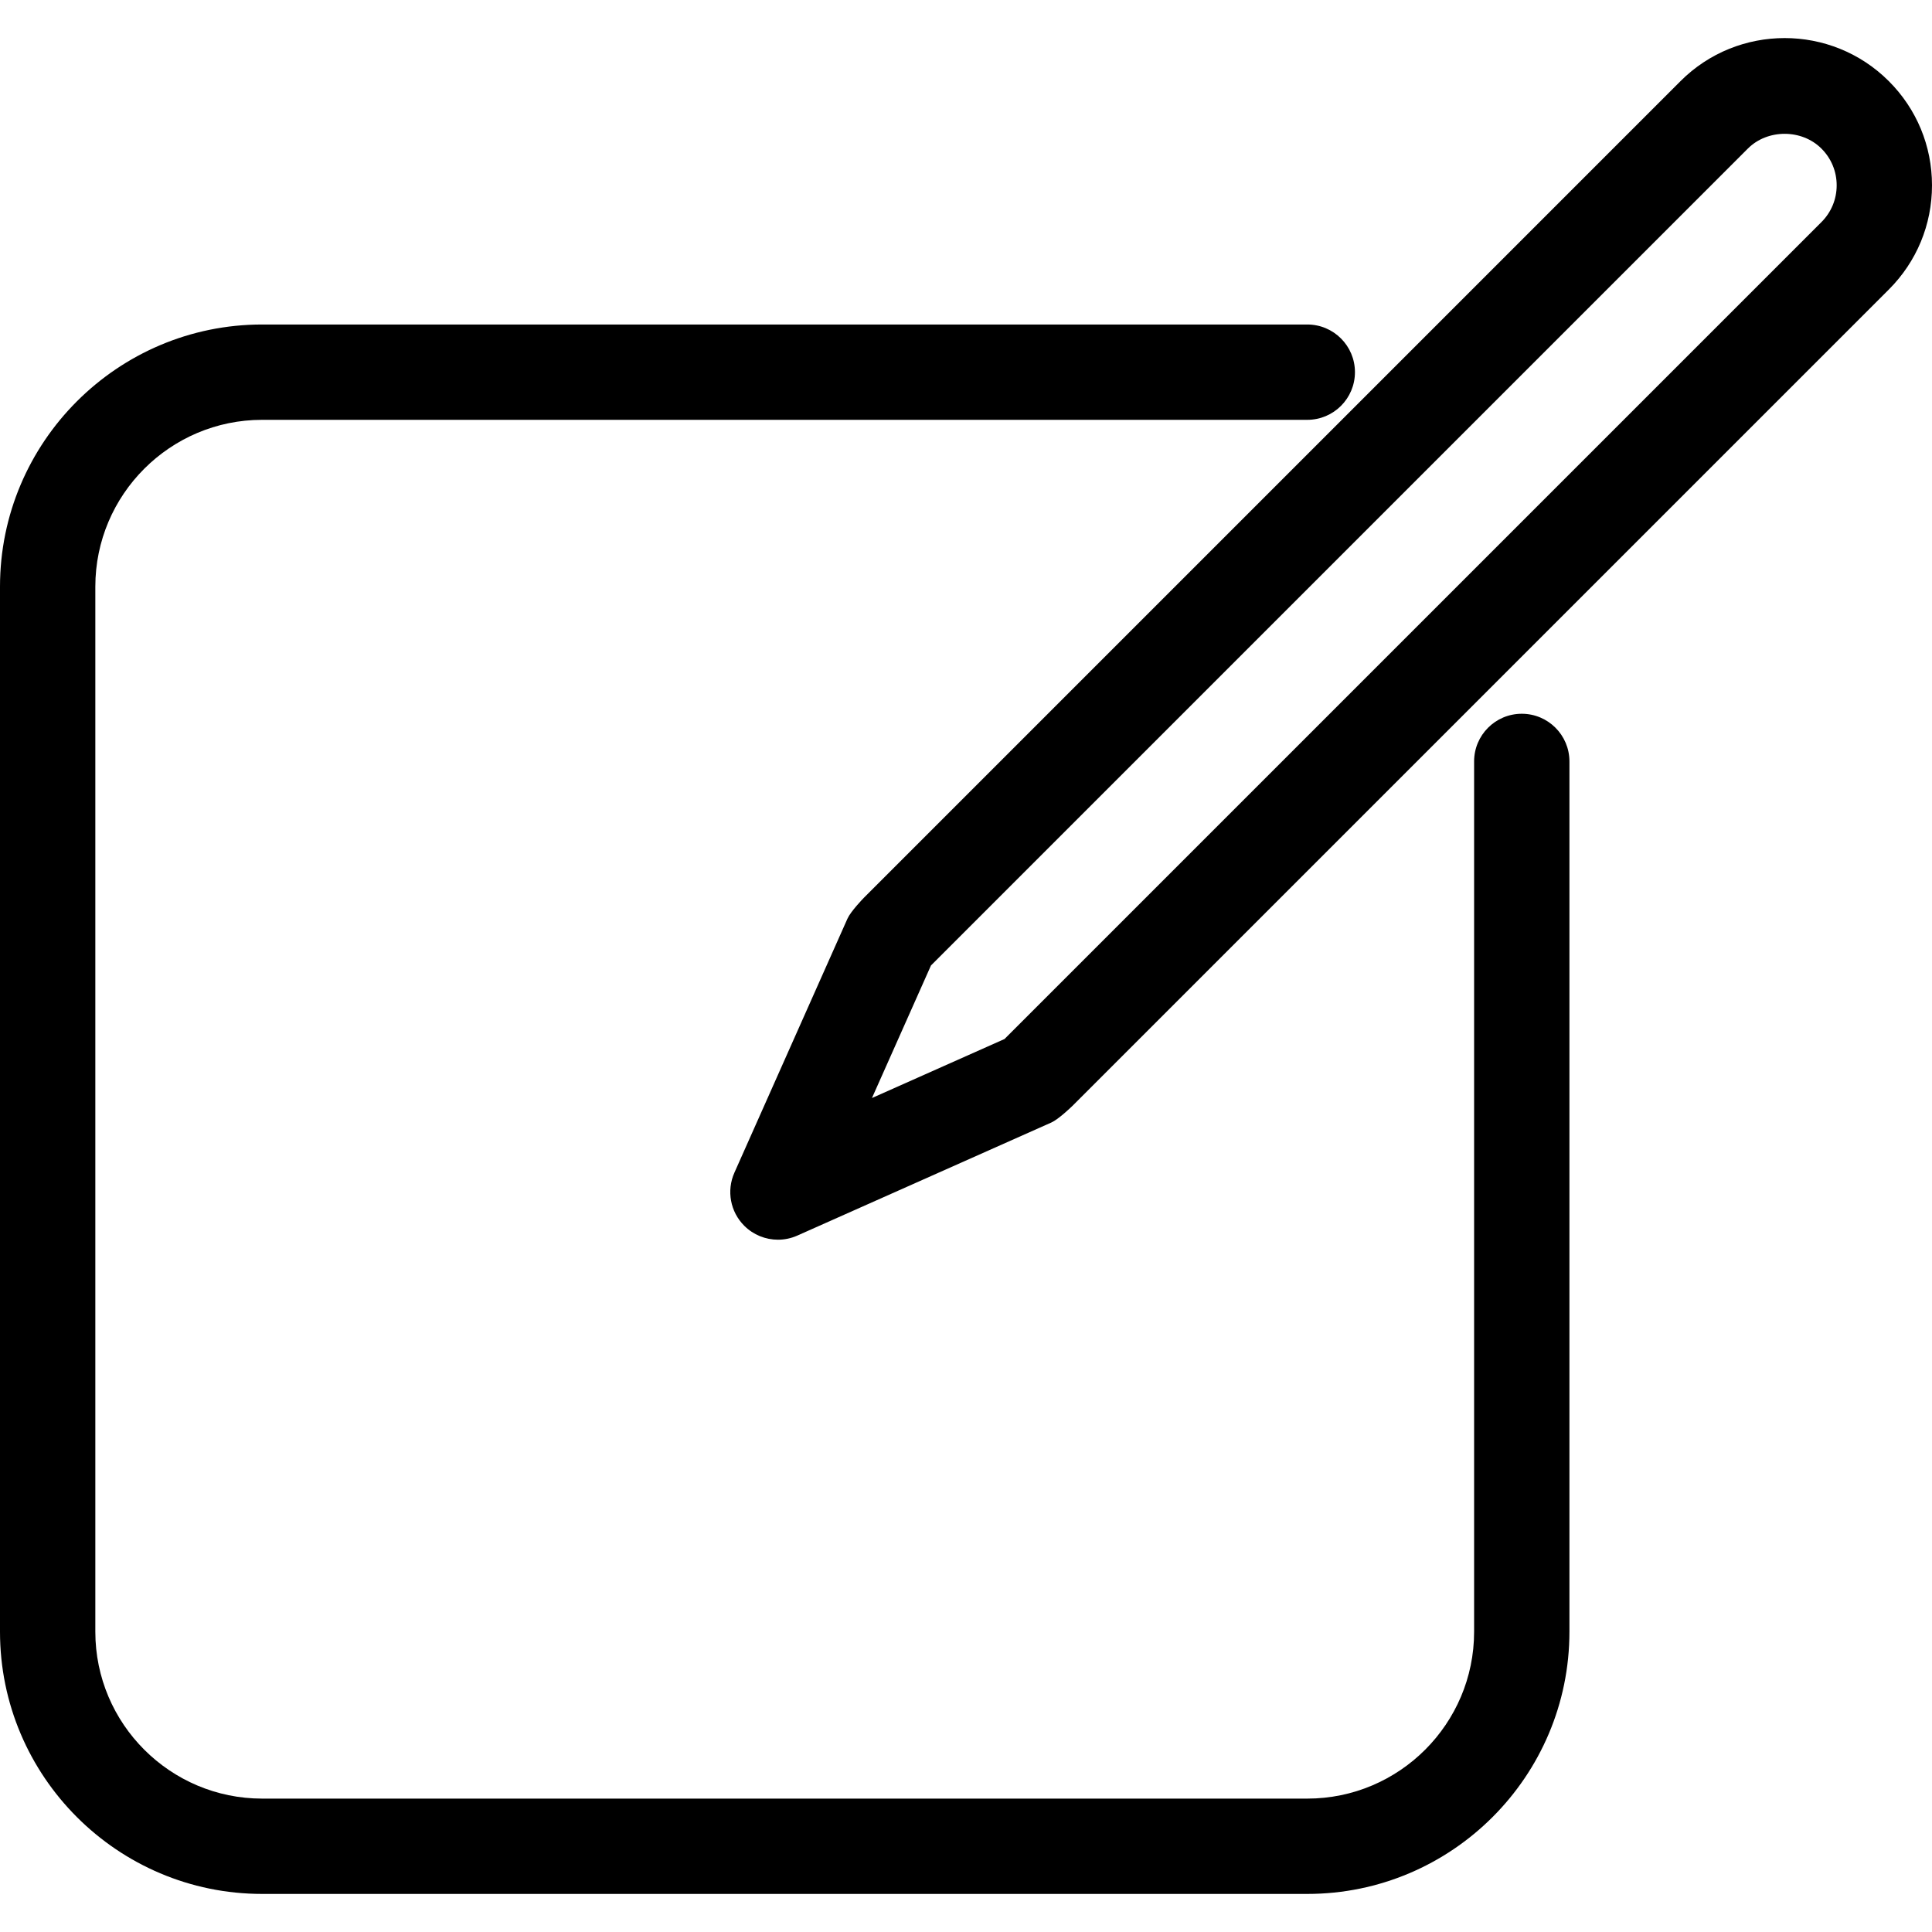
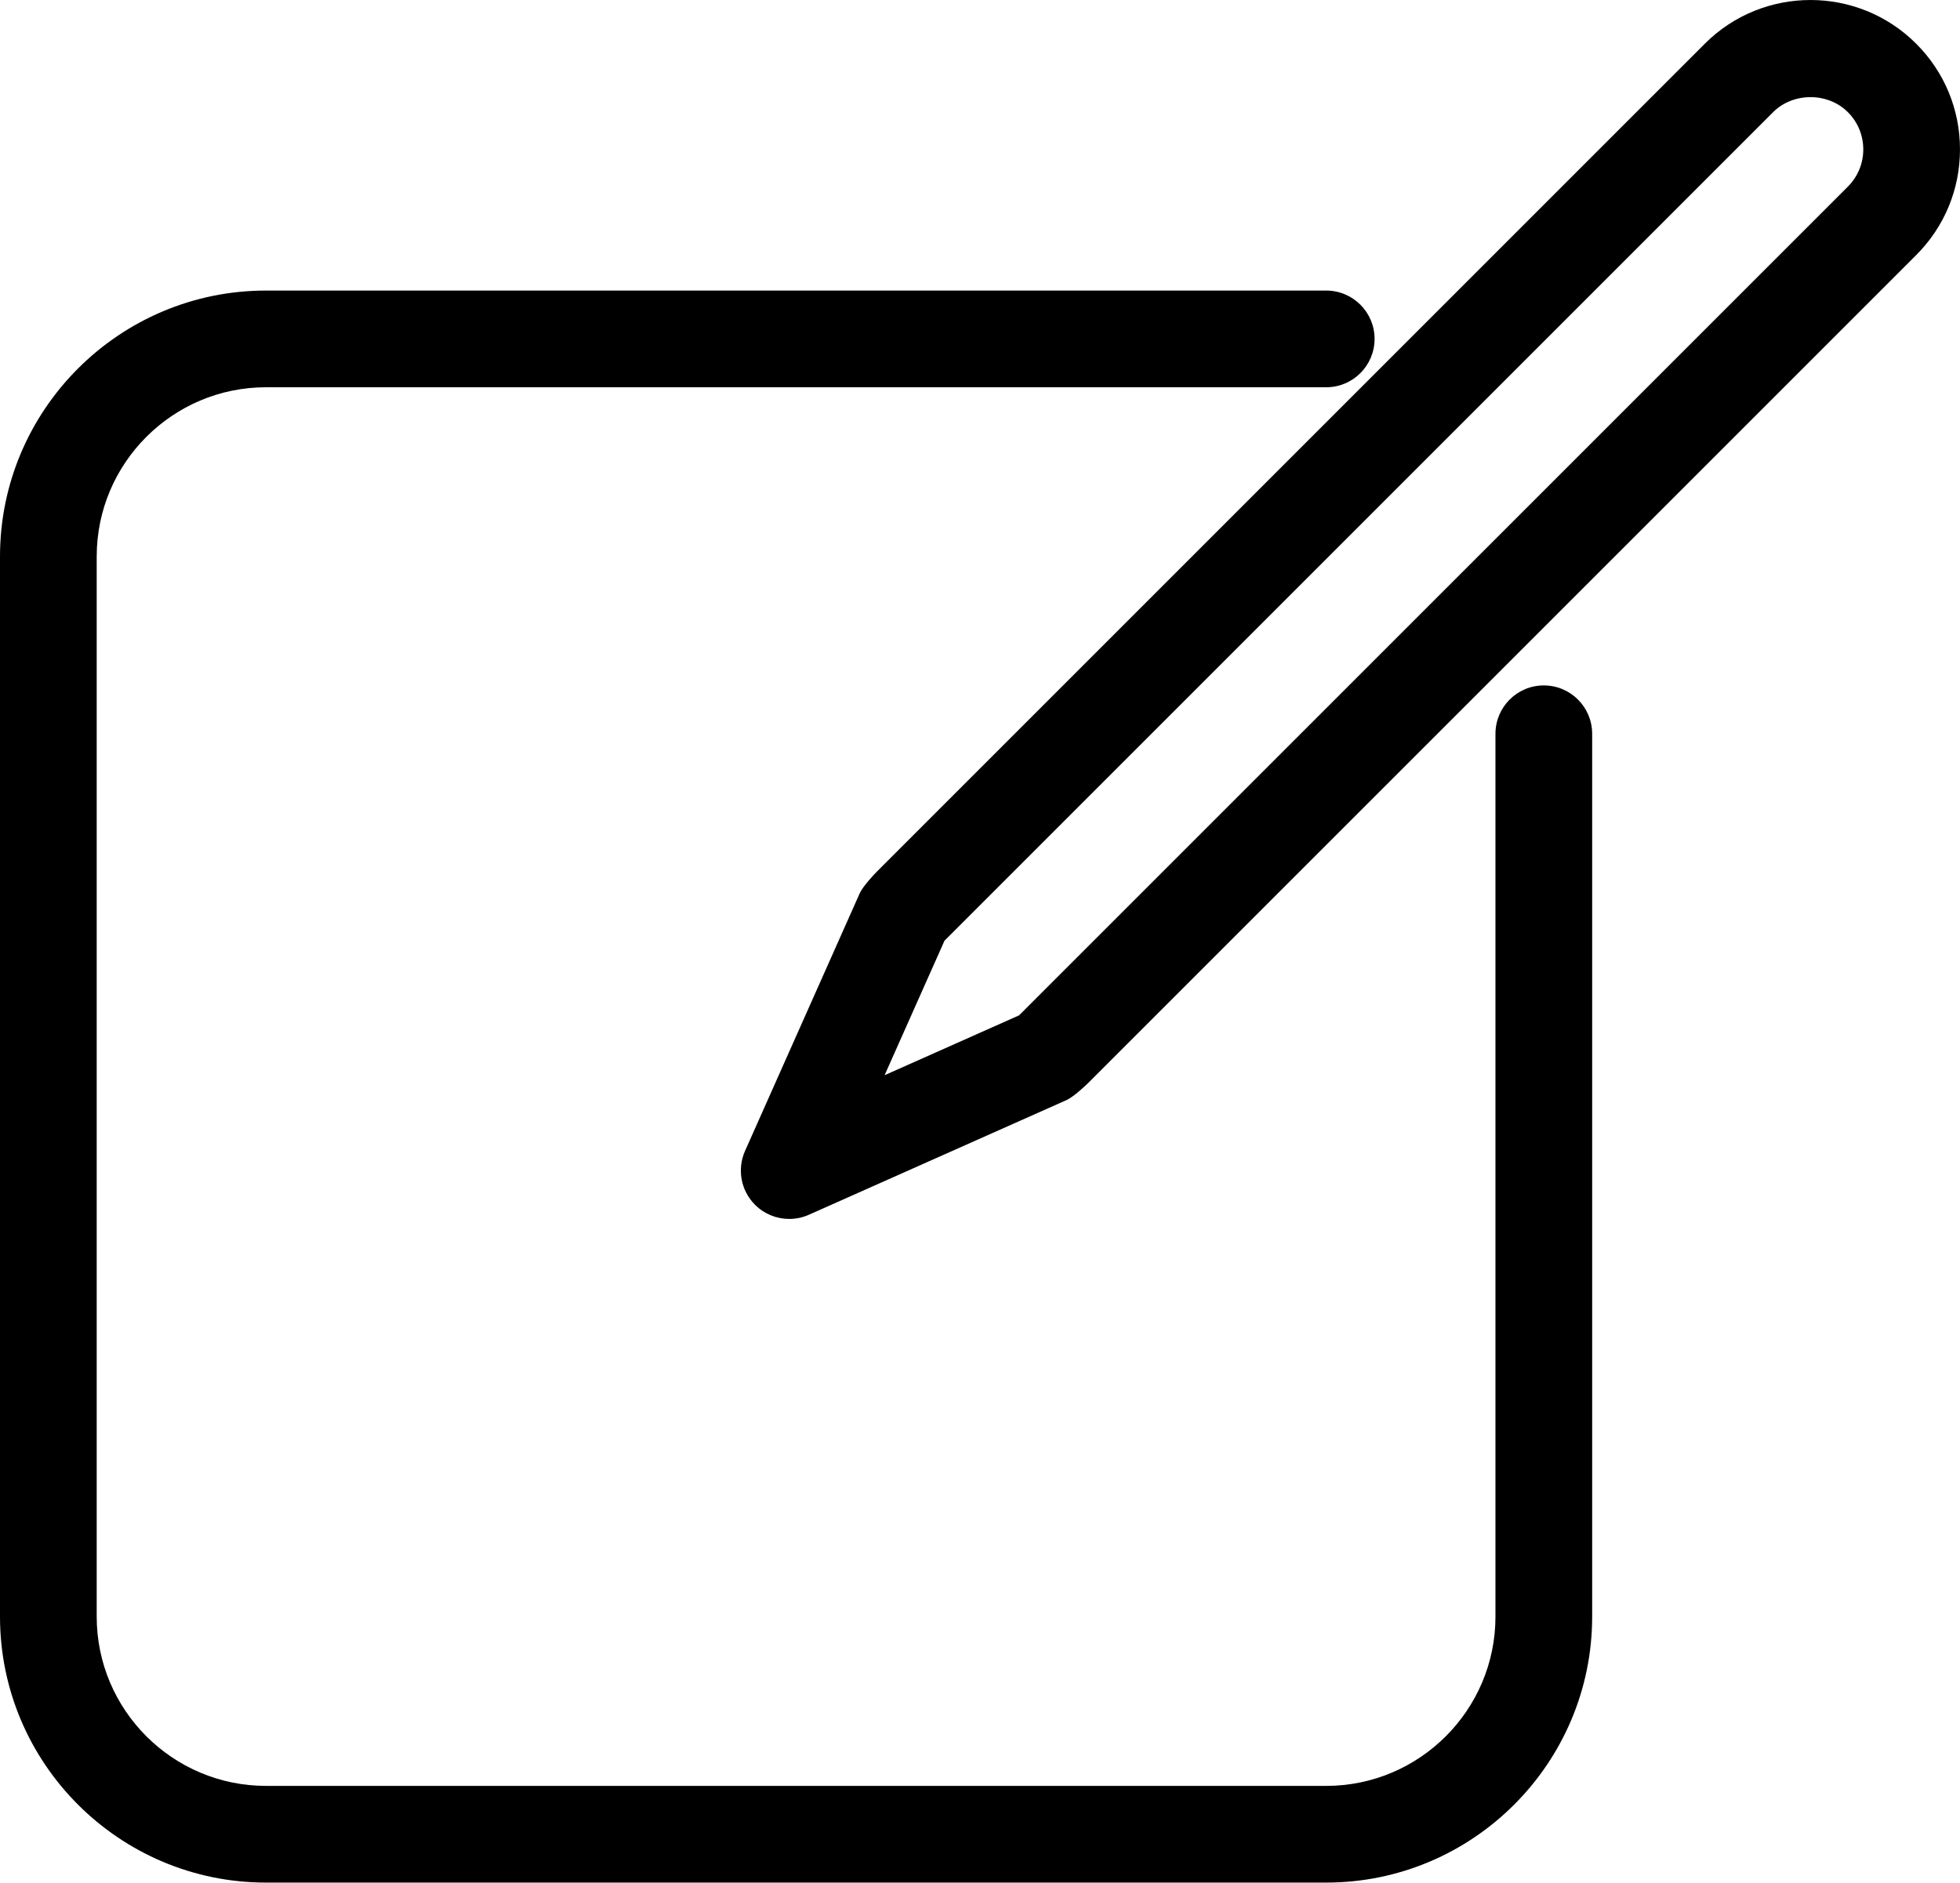
- <svg xmlns="http://www.w3.org/2000/svg" version="1.1" id="Capa_1" x="0px" y="0px" width="494.936px" height="494.936px" viewBox="0 0 494.936 494.936" style="enable-background:new 0 0 494.936 494.936;" xml:space="preserve">
+ <svg xmlns="http://www.w3.org/2000/svg" version="1.1" id="Capa_1" x="0px" y="0px" style="enable-background:new 0 0 494.936 494.936;" xml:space="preserve" viewBox="0 9.75 494.94 475.43">
  <g>
    <g>
      <path d="M389.844,182.85c-6.743,0-12.21,5.467-12.21,12.21v222.968c0,23.562-19.174,42.735-42.736,42.735H67.157    c-23.562,0-42.736-19.174-42.736-42.735V150.285c0-23.562,19.174-42.735,42.736-42.735h267.741c6.743,0,12.21-5.467,12.21-12.21    s-5.467-12.21-12.21-12.21H67.157C30.126,83.13,0,113.255,0,150.285v267.743c0,37.029,30.126,67.155,67.157,67.155h267.741    c37.03,0,67.156-30.126,67.156-67.155V195.061C402.054,188.318,396.587,182.85,389.844,182.85z" />
      <path d="M483.876,20.791c-14.72-14.72-38.669-14.714-53.377,0L221.352,229.944c-0.28,0.28-3.434,3.559-4.251,5.396l-28.963,65.069    c-2.057,4.619-1.056,10.027,2.521,13.6c2.337,2.336,5.461,3.576,8.639,3.576c1.675,0,3.362-0.346,4.96-1.057l65.07-28.963    c1.83-0.815,5.114-3.97,5.396-4.25L483.876,74.169c7.131-7.131,11.06-16.61,11.06-26.692    C494.936,37.396,491.007,27.915,483.876,20.791z M466.61,56.897L257.457,266.05c-0.035,0.036-0.055,0.078-0.089,0.107    l-33.989,15.131L238.51,247.3c0.03-0.036,0.071-0.055,0.107-0.09L447.765,38.058c5.038-5.039,13.819-5.033,18.846,0.005    c2.518,2.51,3.905,5.855,3.905,9.414C470.516,51.036,469.127,54.38,466.61,56.897z" />
    </g>
  </g>
  <g>
</g>
  <g>
</g>
  <g>
</g>
  <g>
</g>
  <g>
</g>
  <g>
</g>
  <g>
</g>
  <g>
</g>
  <g>
</g>
  <g>
</g>
  <g>
</g>
  <g>
</g>
  <g>
</g>
  <g>
</g>
  <g>
</g>
</svg>
